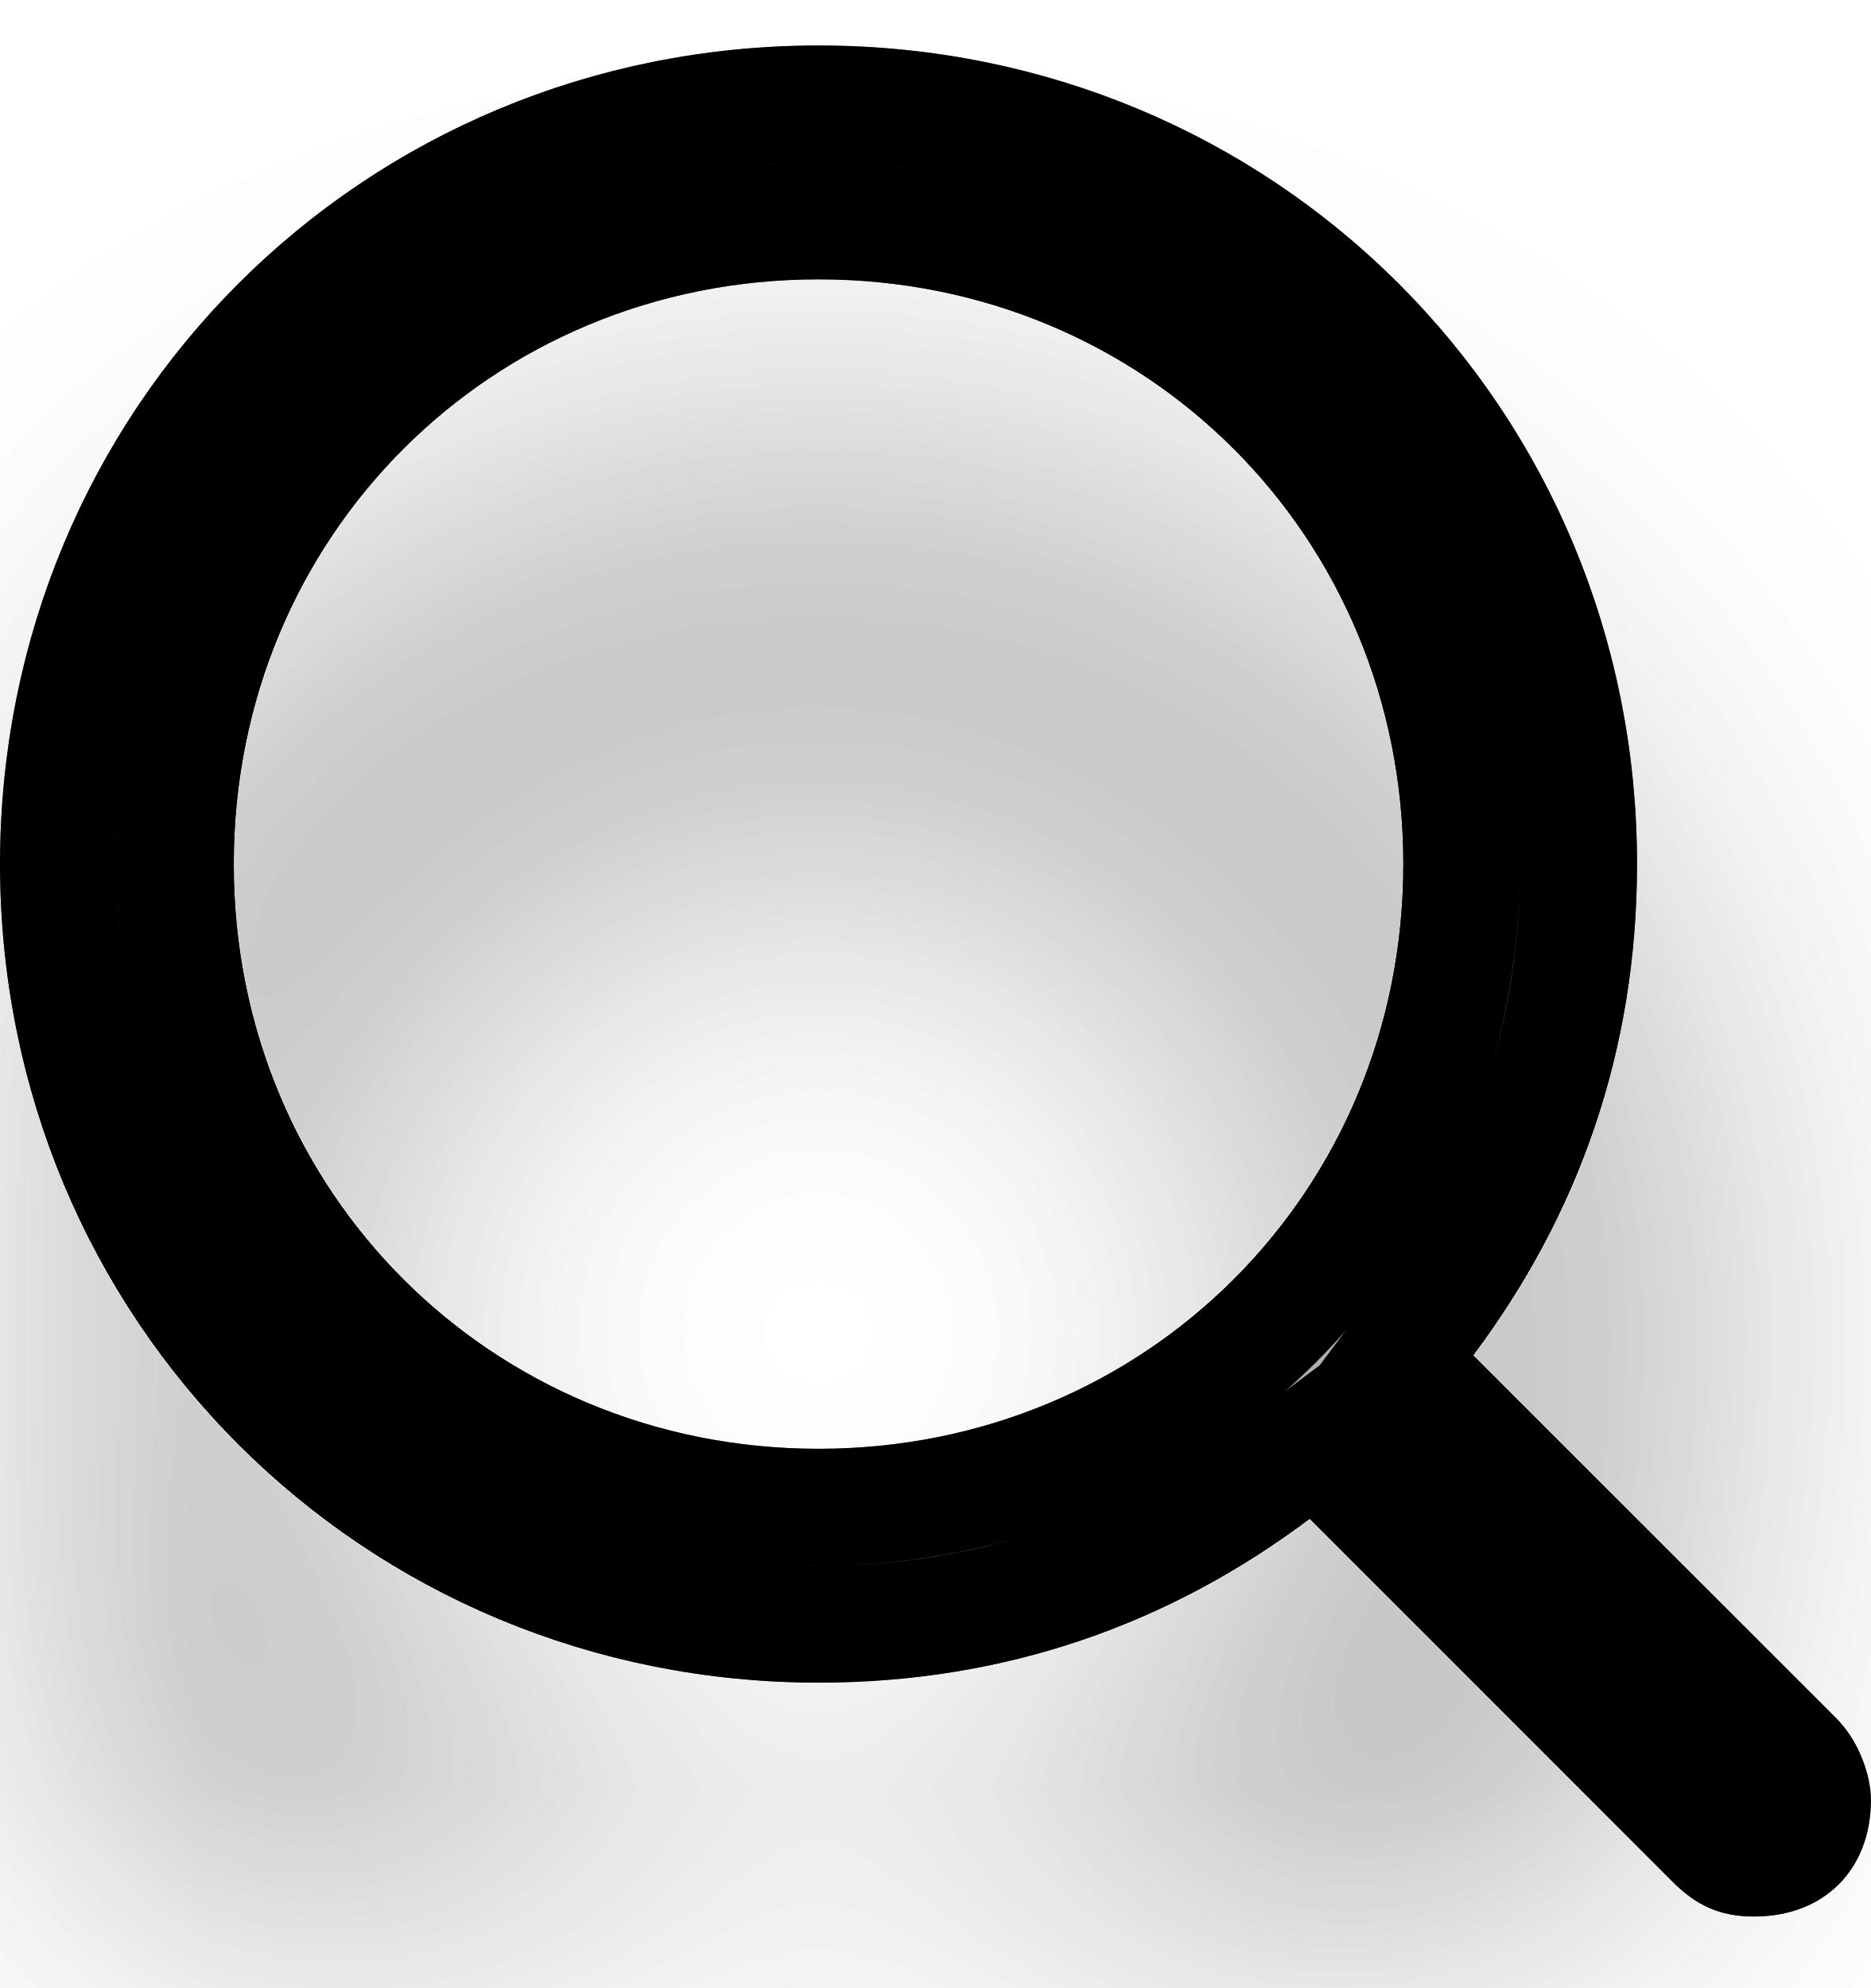
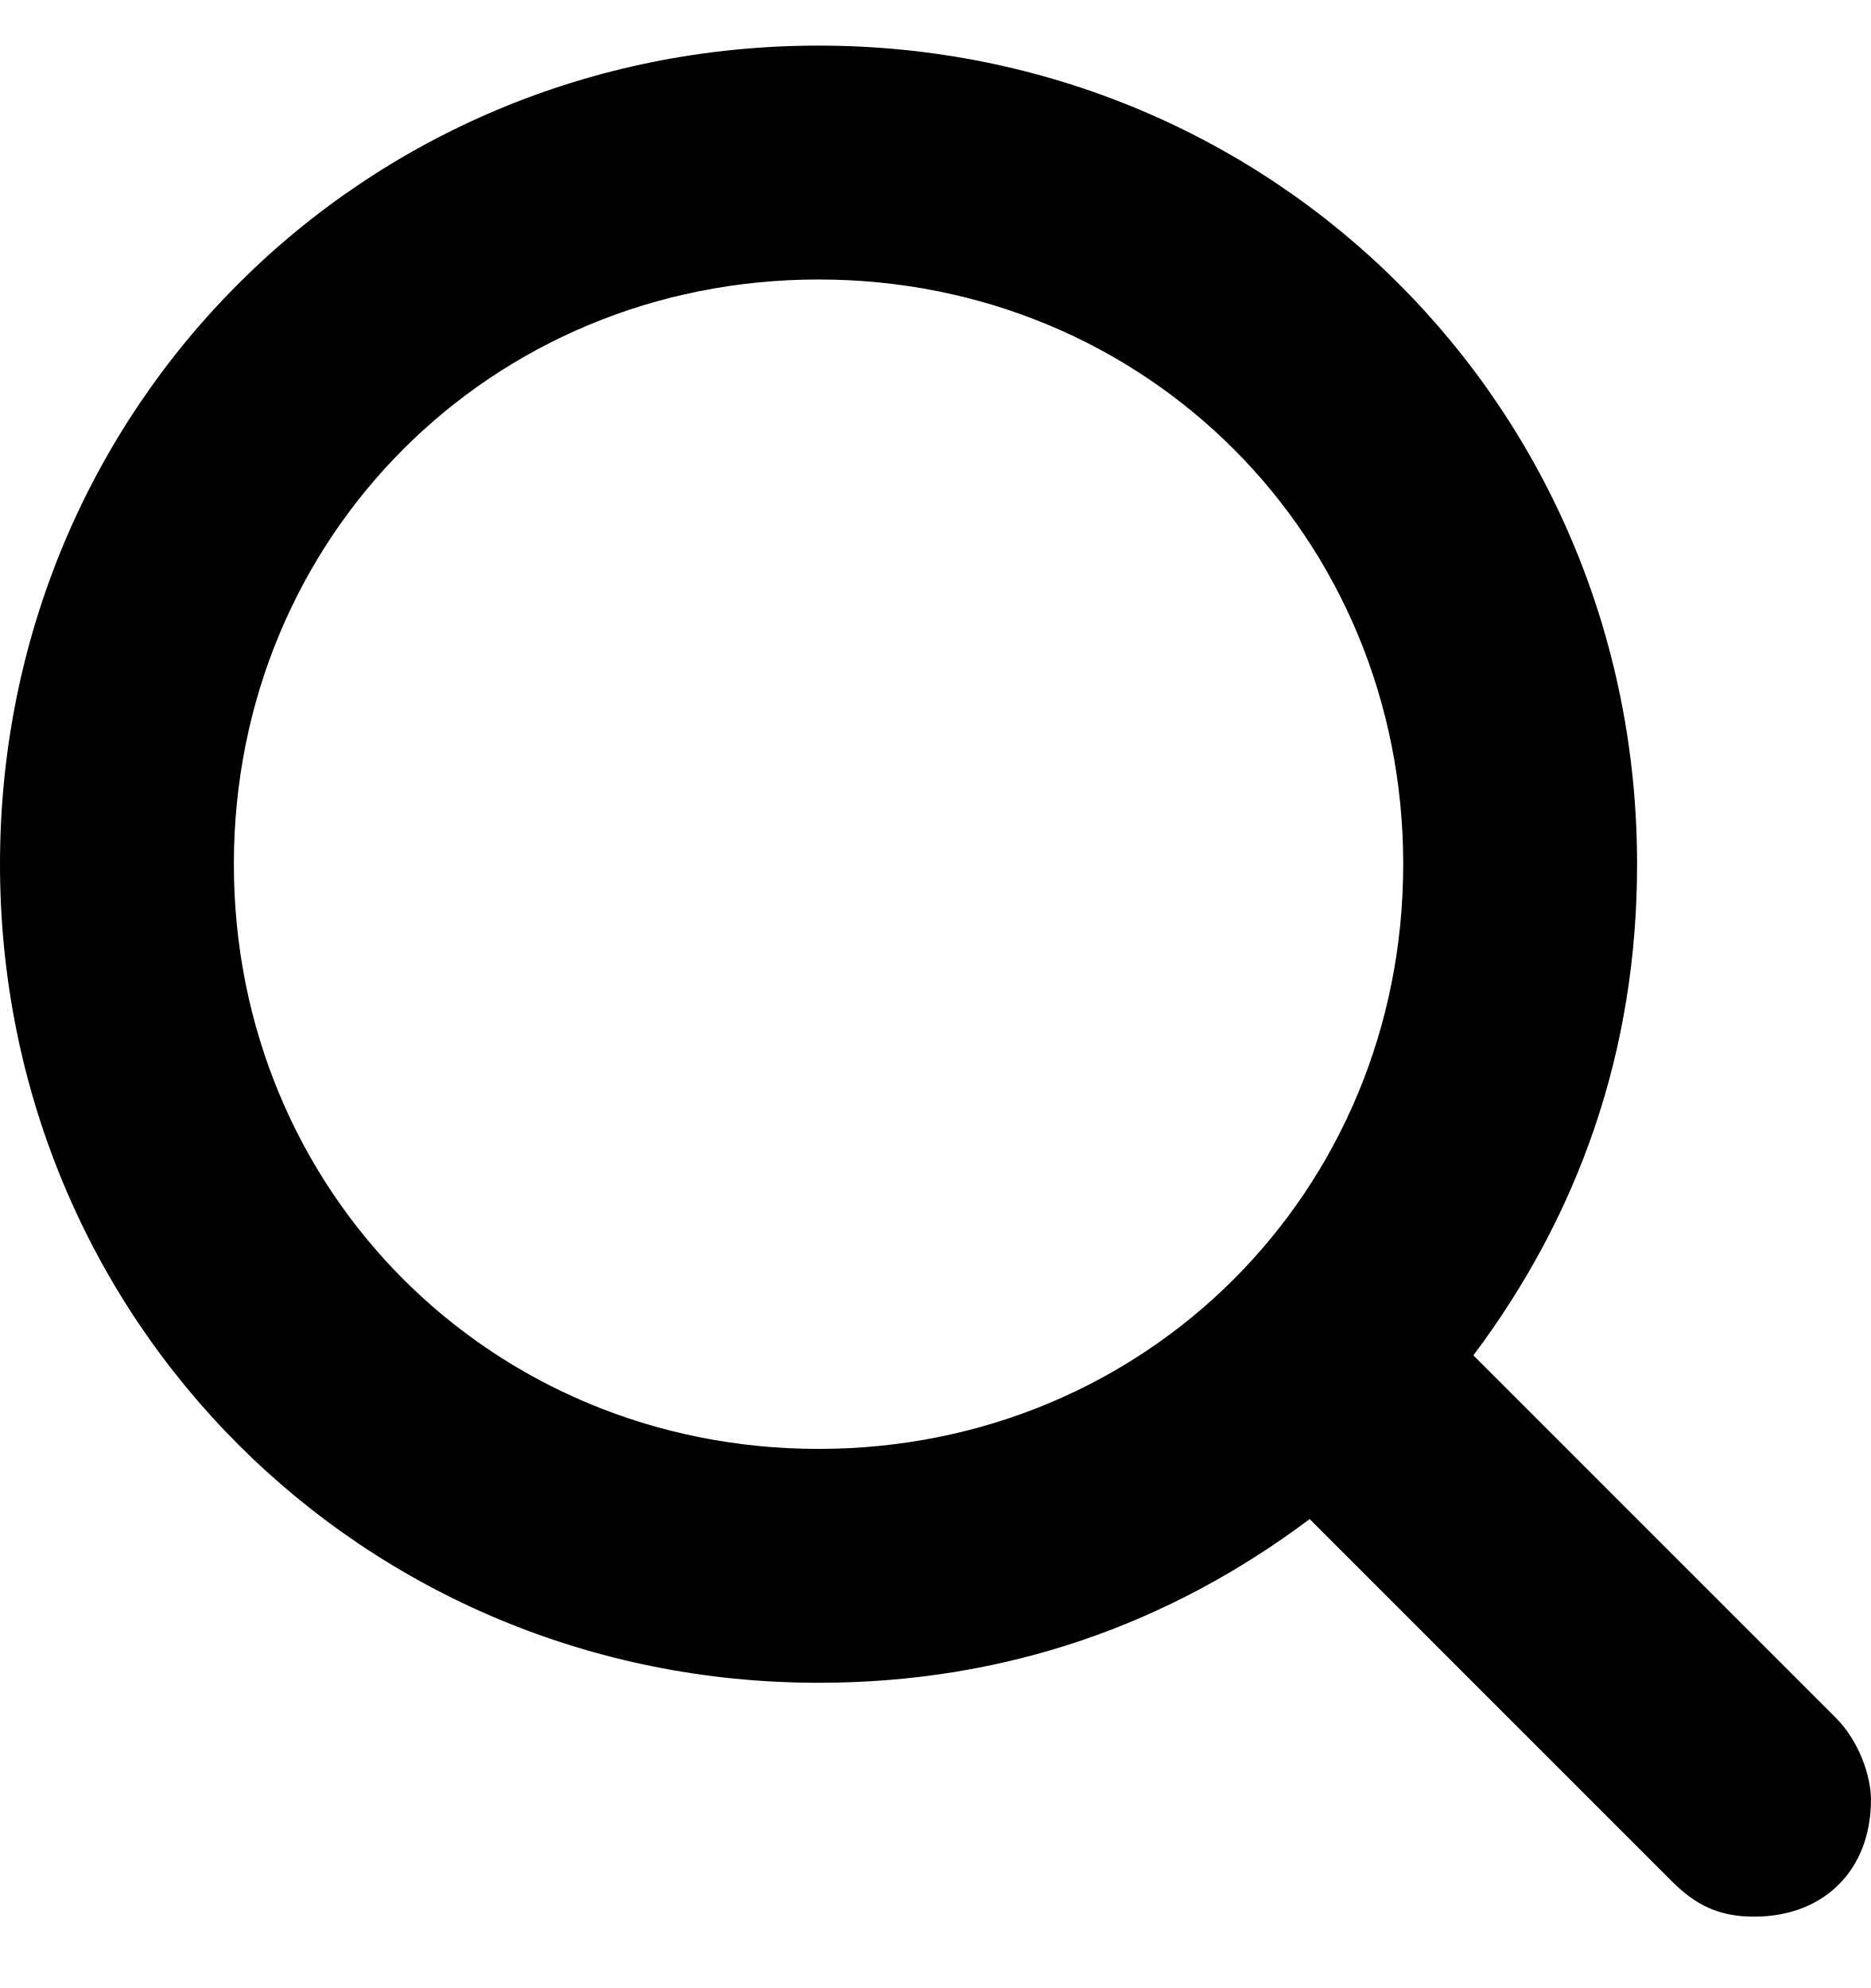
<svg xmlns="http://www.w3.org/2000/svg" width="16" height="17" viewBox="0 0 16 17" fill="none">
-   <g filter="url(#filter0_dd_21912_447)">
-     <path d="M15.7 14.689L12.6 11.589C13.5 10.389 14 8.989 14 7.389C14 3.489 10.9 0.389 7 0.389C3.1 0.389 0 3.489 0 7.389C0 11.289 3.1 14.389 7 14.389C8.6 14.389 10 13.889 11.2 12.989L14.3 16.089C14.5 16.289 14.7 16.389 15 16.389C15.6 16.389 16 15.989 16 15.389C16 15.189 15.9 14.889 15.7 14.689ZM2 7.389C2 4.589 4.2 2.389 7 2.389C9.8 2.389 12 4.589 12 7.389C12 10.189 9.8 12.389 7 12.389C4.2 12.389 2 10.189 2 7.389Z" fill="#D9D9D9" />
-     <path d="M15.7 14.689L12.6 11.589C13.5 10.389 14 8.989 14 7.389C14 3.489 10.9 0.389 7 0.389C3.1 0.389 0 3.489 0 7.389C0 11.289 3.1 14.389 7 14.389C8.6 14.389 10 13.889 11.2 12.989L14.3 16.089C14.5 16.289 14.7 16.389 15 16.389C15.6 16.389 16 15.989 16 15.389C16 15.189 15.9 14.889 15.7 14.689ZM2 7.389C2 4.589 4.2 2.389 7 2.389C9.8 2.389 12 4.589 12 7.389C12 10.189 9.8 12.389 7 12.389C4.2 12.389 2 10.189 2 7.389Z" fill="black" fill-opacity="0.2" />
-     <path d="M12.2 11.289L11.94 11.636L12.246 11.943L15.346 15.043C15.39 15.086 15.431 15.149 15.461 15.225C15.492 15.302 15.5 15.364 15.5 15.389C15.5 15.575 15.44 15.692 15.371 15.76C15.303 15.829 15.186 15.889 15 15.889C14.908 15.889 14.854 15.874 14.816 15.857C14.775 15.839 14.724 15.806 14.654 15.735L11.554 12.635L11.247 12.329L10.9 12.589C9.784 13.426 8.488 13.889 7 13.889C3.376 13.889 0.5 11.013 0.5 7.389C0.5 3.765 3.376 0.889 7 0.889C10.624 0.889 13.5 3.765 13.5 7.389C13.5 8.877 13.037 10.172 12.2 11.289ZM7 1.889C3.924 1.889 1.5 4.313 1.5 7.389C1.5 10.465 3.924 12.889 7 12.889C10.076 12.889 12.5 10.465 12.5 7.389C12.5 4.313 10.076 1.889 7 1.889Z" stroke="black" />
-     <path d="M12.2 11.289L11.94 11.636L12.246 11.943L15.346 15.043C15.39 15.086 15.431 15.149 15.461 15.225C15.492 15.302 15.5 15.364 15.5 15.389C15.5 15.575 15.44 15.692 15.371 15.76C15.303 15.829 15.186 15.889 15 15.889C14.908 15.889 14.854 15.874 14.816 15.857C14.775 15.839 14.724 15.806 14.654 15.735L11.554 12.635L11.247 12.329L10.9 12.589C9.784 13.426 8.488 13.889 7 13.889C3.376 13.889 0.5 11.013 0.5 7.389C0.5 3.765 3.376 0.889 7 0.889C10.624 0.889 13.5 3.765 13.5 7.389C13.5 8.877 13.037 10.172 12.2 11.289ZM7 1.889C3.924 1.889 1.5 4.313 1.5 7.389C1.5 10.465 3.924 12.889 7 12.889C10.076 12.889 12.5 10.465 12.5 7.389C12.5 4.313 10.076 1.889 7 1.889Z" stroke="black" stroke-opacity="0.2" />
-   </g>
-   <defs>
-     <filter id="filter0_dd_21912_447" x="-4" y="0.389" width="24" height="24" filterUnits="userSpaceOnUse" color-interpolation-filters="sRGB">
-       <feFlood flood-opacity="0" result="BackgroundImageFix" />
-       <feColorMatrix in="SourceAlpha" type="matrix" values="0 0 0 0 0 0 0 0 0 0 0 0 0 0 0 0 0 0 127 0" result="hardAlpha" />
-       <feOffset dy="4" />
-       <feGaussianBlur stdDeviation="2" />
-       <feComposite in2="hardAlpha" operator="out" />
-       <feColorMatrix type="matrix" values="0 0 0 0 0 0 0 0 0 0 0 0 0 0 0 0 0 0 0.25 0" />
-       <feBlend mode="normal" in2="BackgroundImageFix" result="effect1_dropShadow_21912_447" />
-       <feColorMatrix in="SourceAlpha" type="matrix" values="0 0 0 0 0 0 0 0 0 0 0 0 0 0 0 0 0 0 127 0" result="hardAlpha" />
-       <feOffset dy="4" />
-       <feGaussianBlur stdDeviation="2" />
-       <feComposite in2="hardAlpha" operator="out" />
-       <feColorMatrix type="matrix" values="0 0 0 0 0 0 0 0 0 0 0 0 0 0 0 0 0 0 0.25 0" />
-       <feBlend mode="normal" in2="effect1_dropShadow_21912_447" result="effect2_dropShadow_21912_447" />
-       <feBlend mode="normal" in="SourceGraphic" in2="effect2_dropShadow_21912_447" result="shape" />
-     </filter>
-   </defs>
+   <path d="m15.7 14.69-3.1-3.1c.9-1.2 1.4-2.6 1.4-4.2 0-3.9-3.1-7-7-7s-7 3.1-7 7 3.1 7 7 7c1.6 0 3-.5 4.2-1.4l3.1 3.1c.2.2.4.3.7.3.6 0 1-.4 1-1 0-.2-.1-.5-.3-.7ZM2 7.39c0-2.8 2.2-5 5-5s5 2.2 5 5-2.2 5-5 5-5-2.2-5-5Z" fill="#000" />
</svg>
